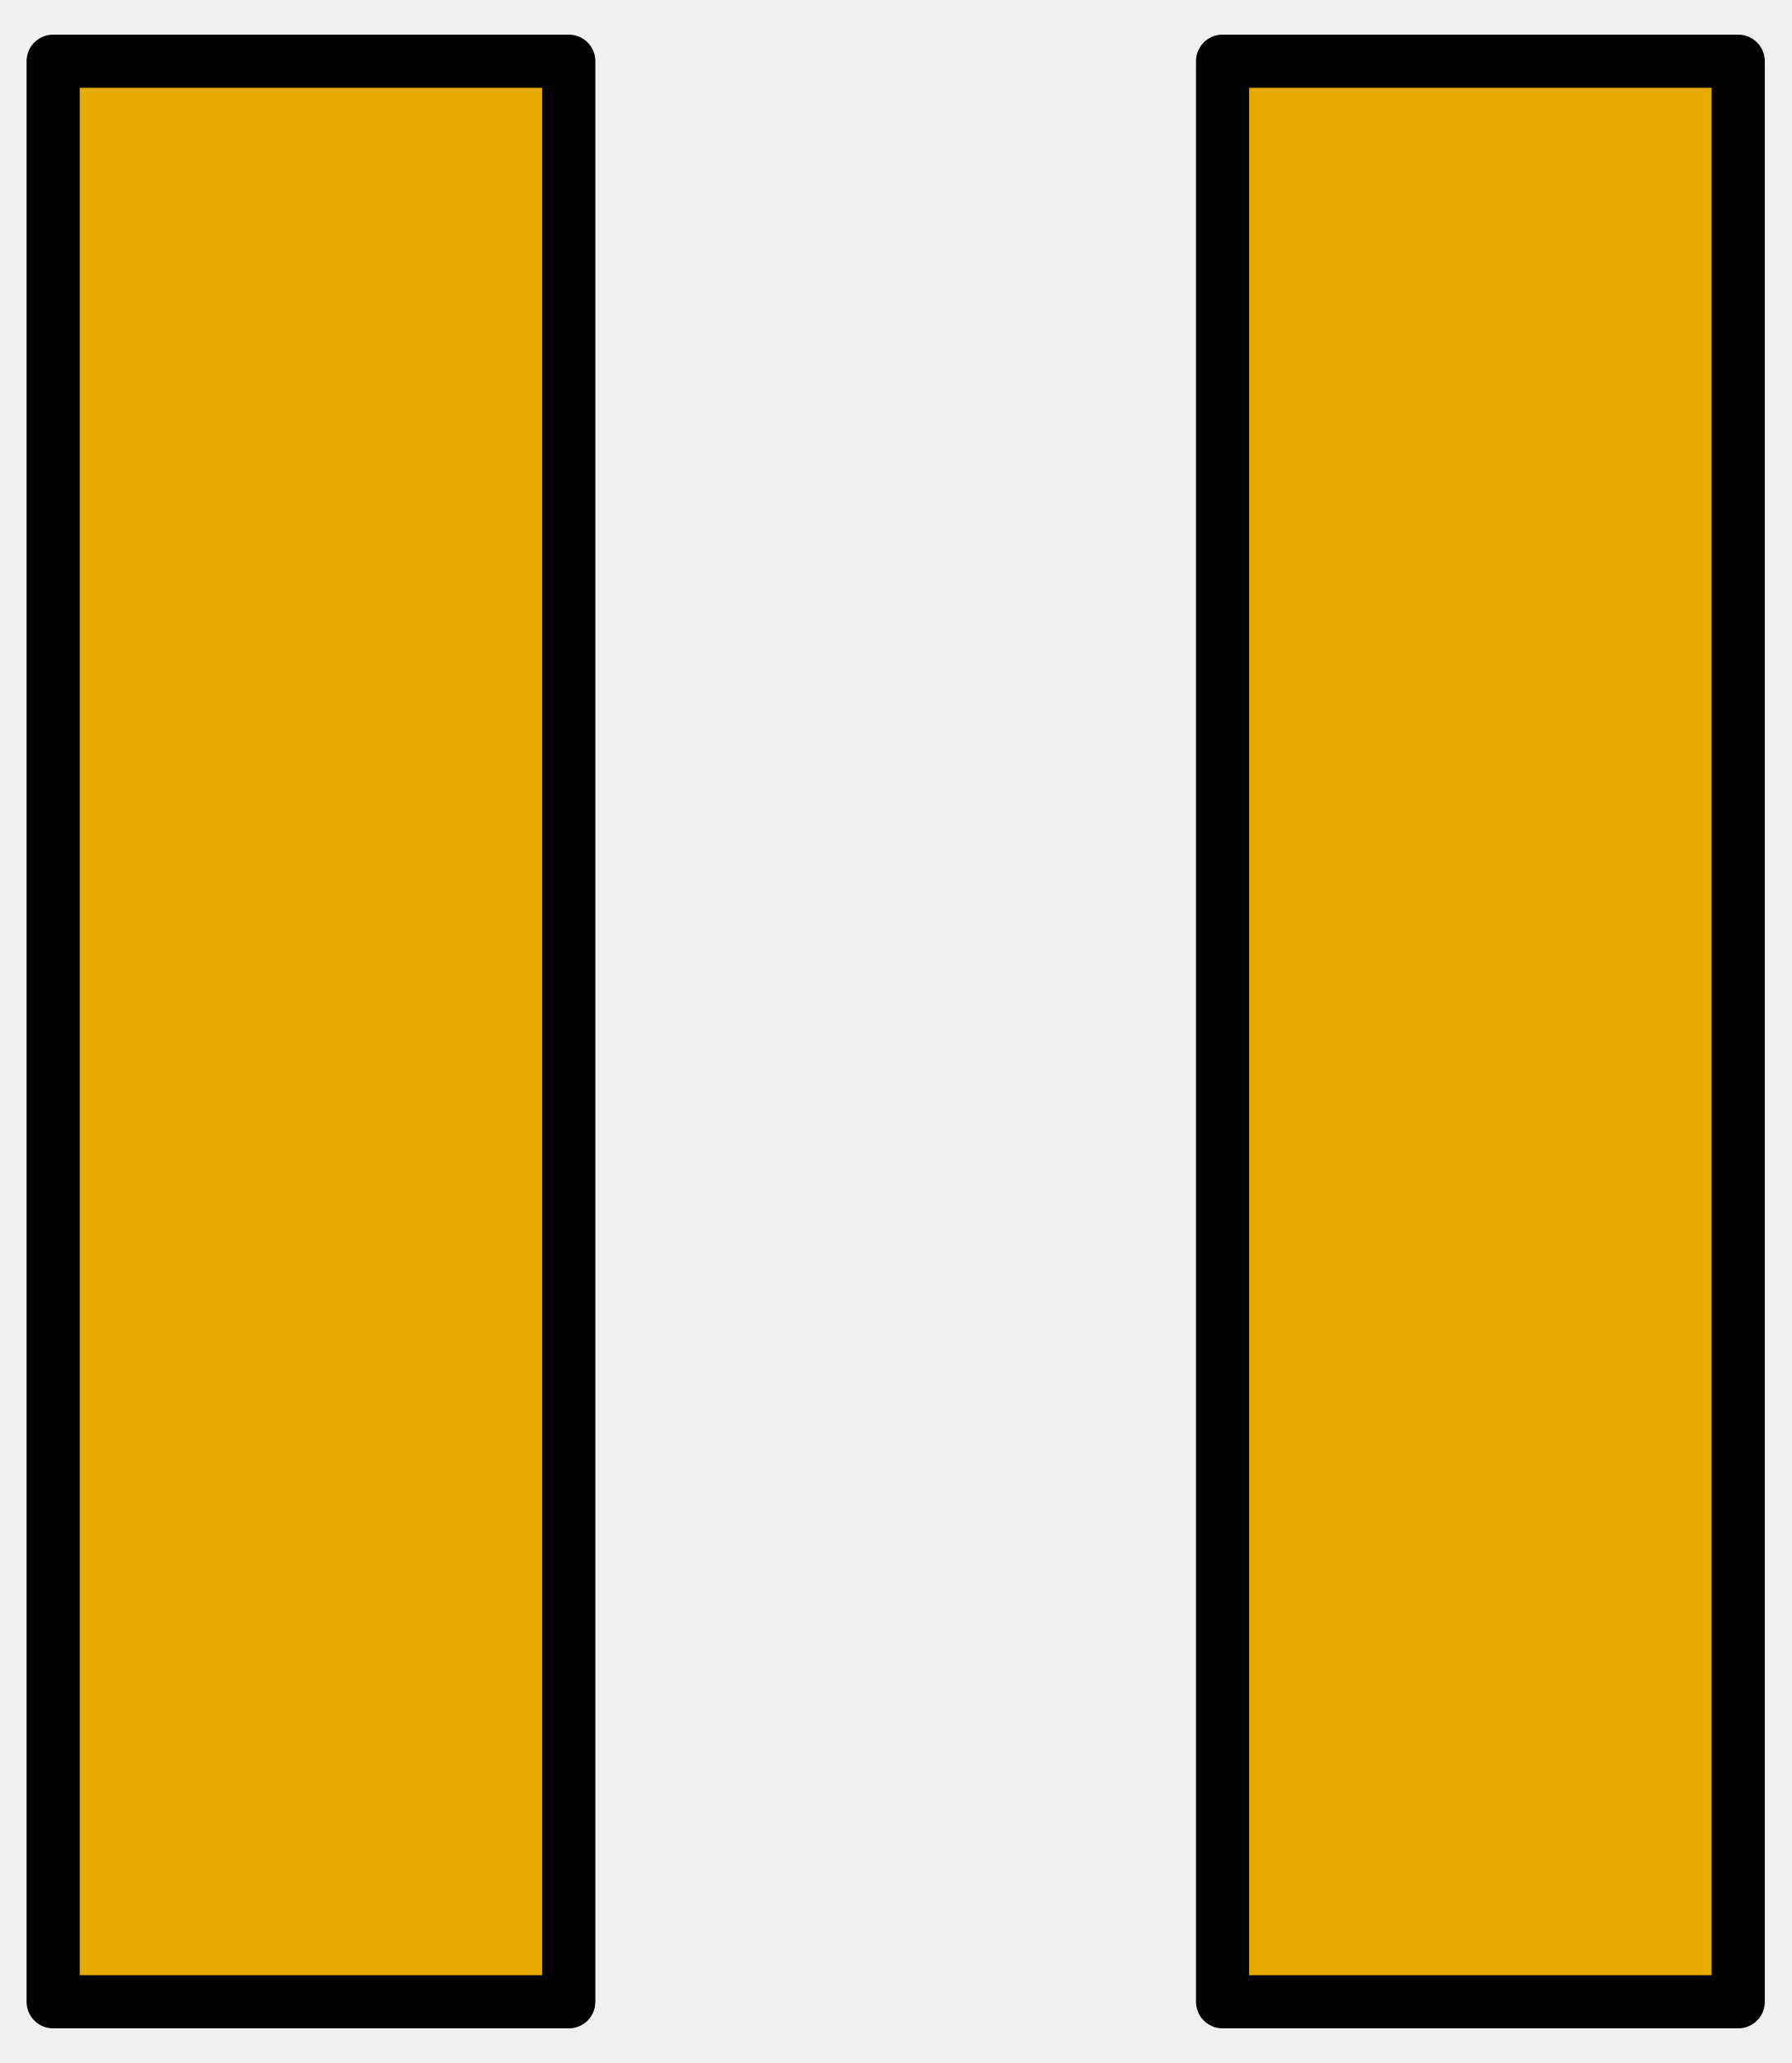
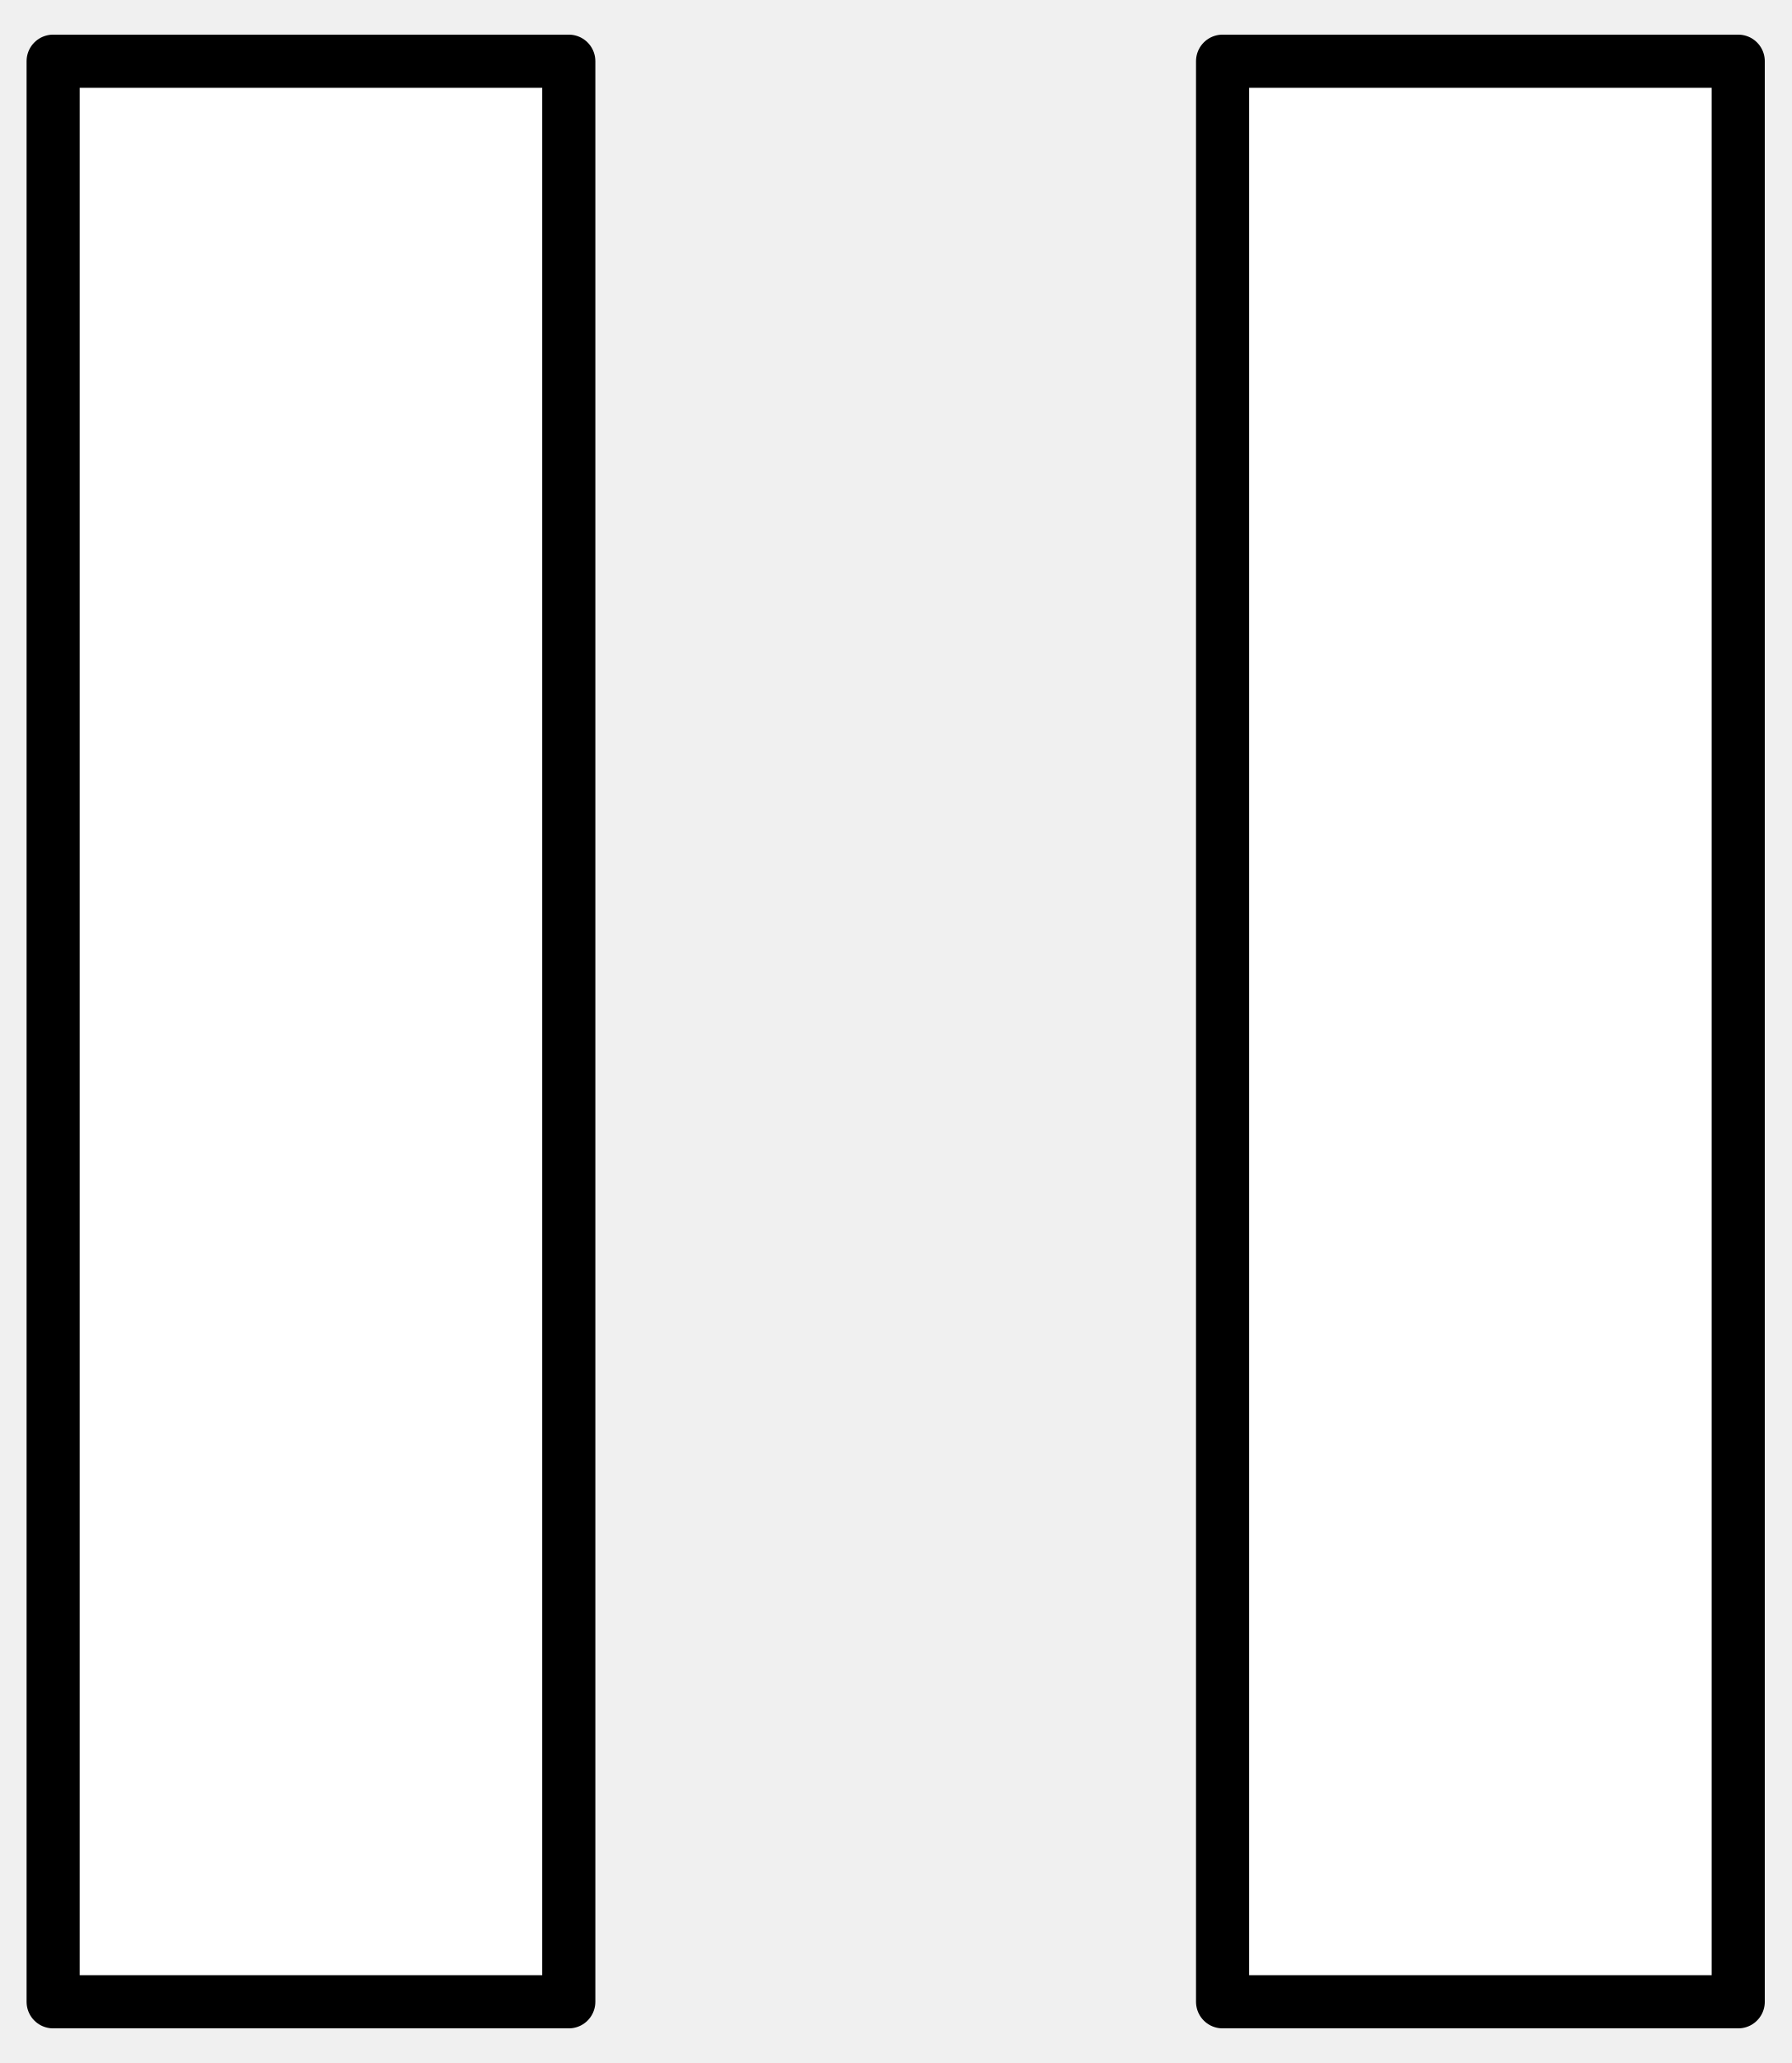
<svg xmlns="http://www.w3.org/2000/svg" width="317" height="365" viewBox="-10 -10 337 385">
-   <path d="M0 0 C32.01 0 64.02 0 97 0 C97 120.45 97 240.9 97 365 C64.99 365 32.98 365 0 365 C0 244.55 0 124.1 0 0 Z" fill="#e7ab00" stroke="#000000" stroke-width="10" stroke-linejoin="round" stroke-linecap="round" />
-   <path d="M0 0 C32.01 0 64.02 0 97 0 C97 120.45 97 240.9 97 365 C64.99 365 32.98 365 0 365 C0 244.55 0 124.1 0 0 Z" transform="translate(220 0)" fill="#e7ab00ff" stroke="#000000" stroke-width="10" stroke-linejoin="round" stroke-linecap="round" />
+   <path d="M0 0 C32.01 0 64.02 0 97 0 C97 120.45 97 240.9 97 365 C64.99 365 32.98 365 0 365 C0 244.55 0 124.1 0 0 Z" fill="#ffffff" stroke="#000000" stroke-width="10" stroke-linejoin="round" stroke-linecap="round" />
+   <path d="M0 0 C32.01 0 64.02 0 97 0 C97 120.45 97 240.9 97 365 C64.99 365 32.98 365 0 365 C0 244.55 0 124.1 0 0 Z" transform="translate(220 0)" fill="#ffffff" stroke="#000000" stroke-width="10" stroke-linejoin="round" stroke-linecap="round" />
</svg>
